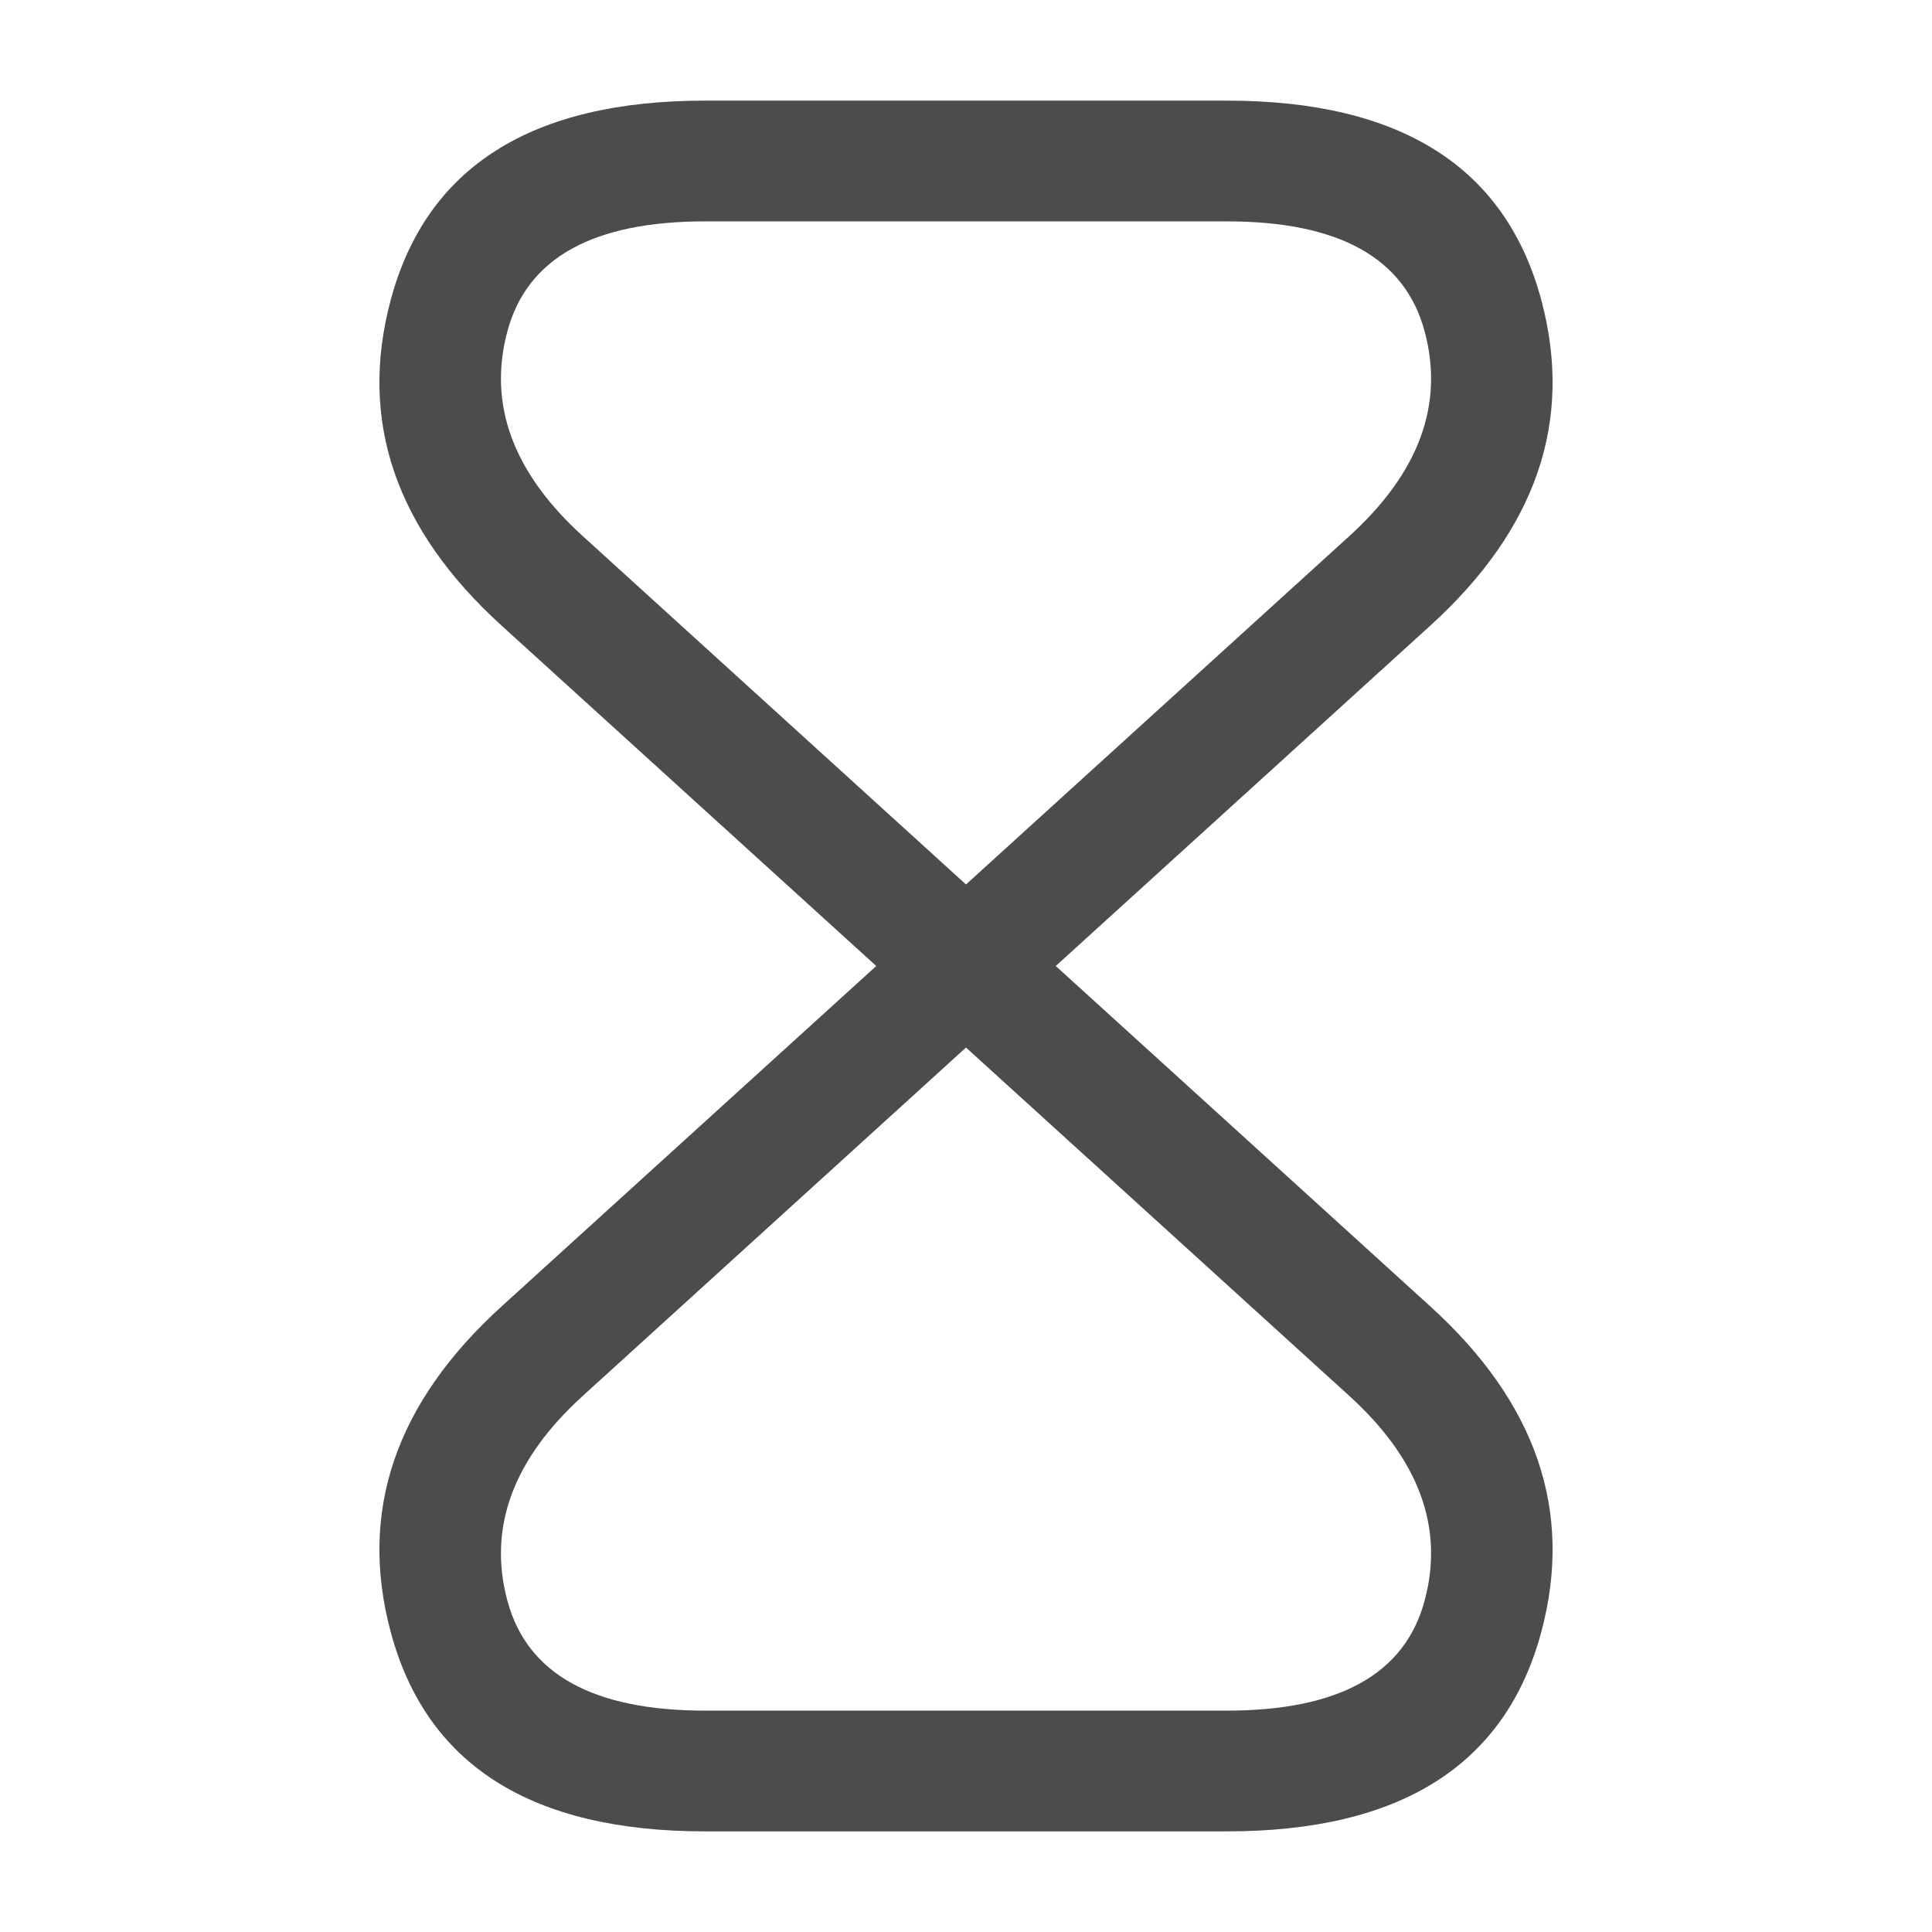
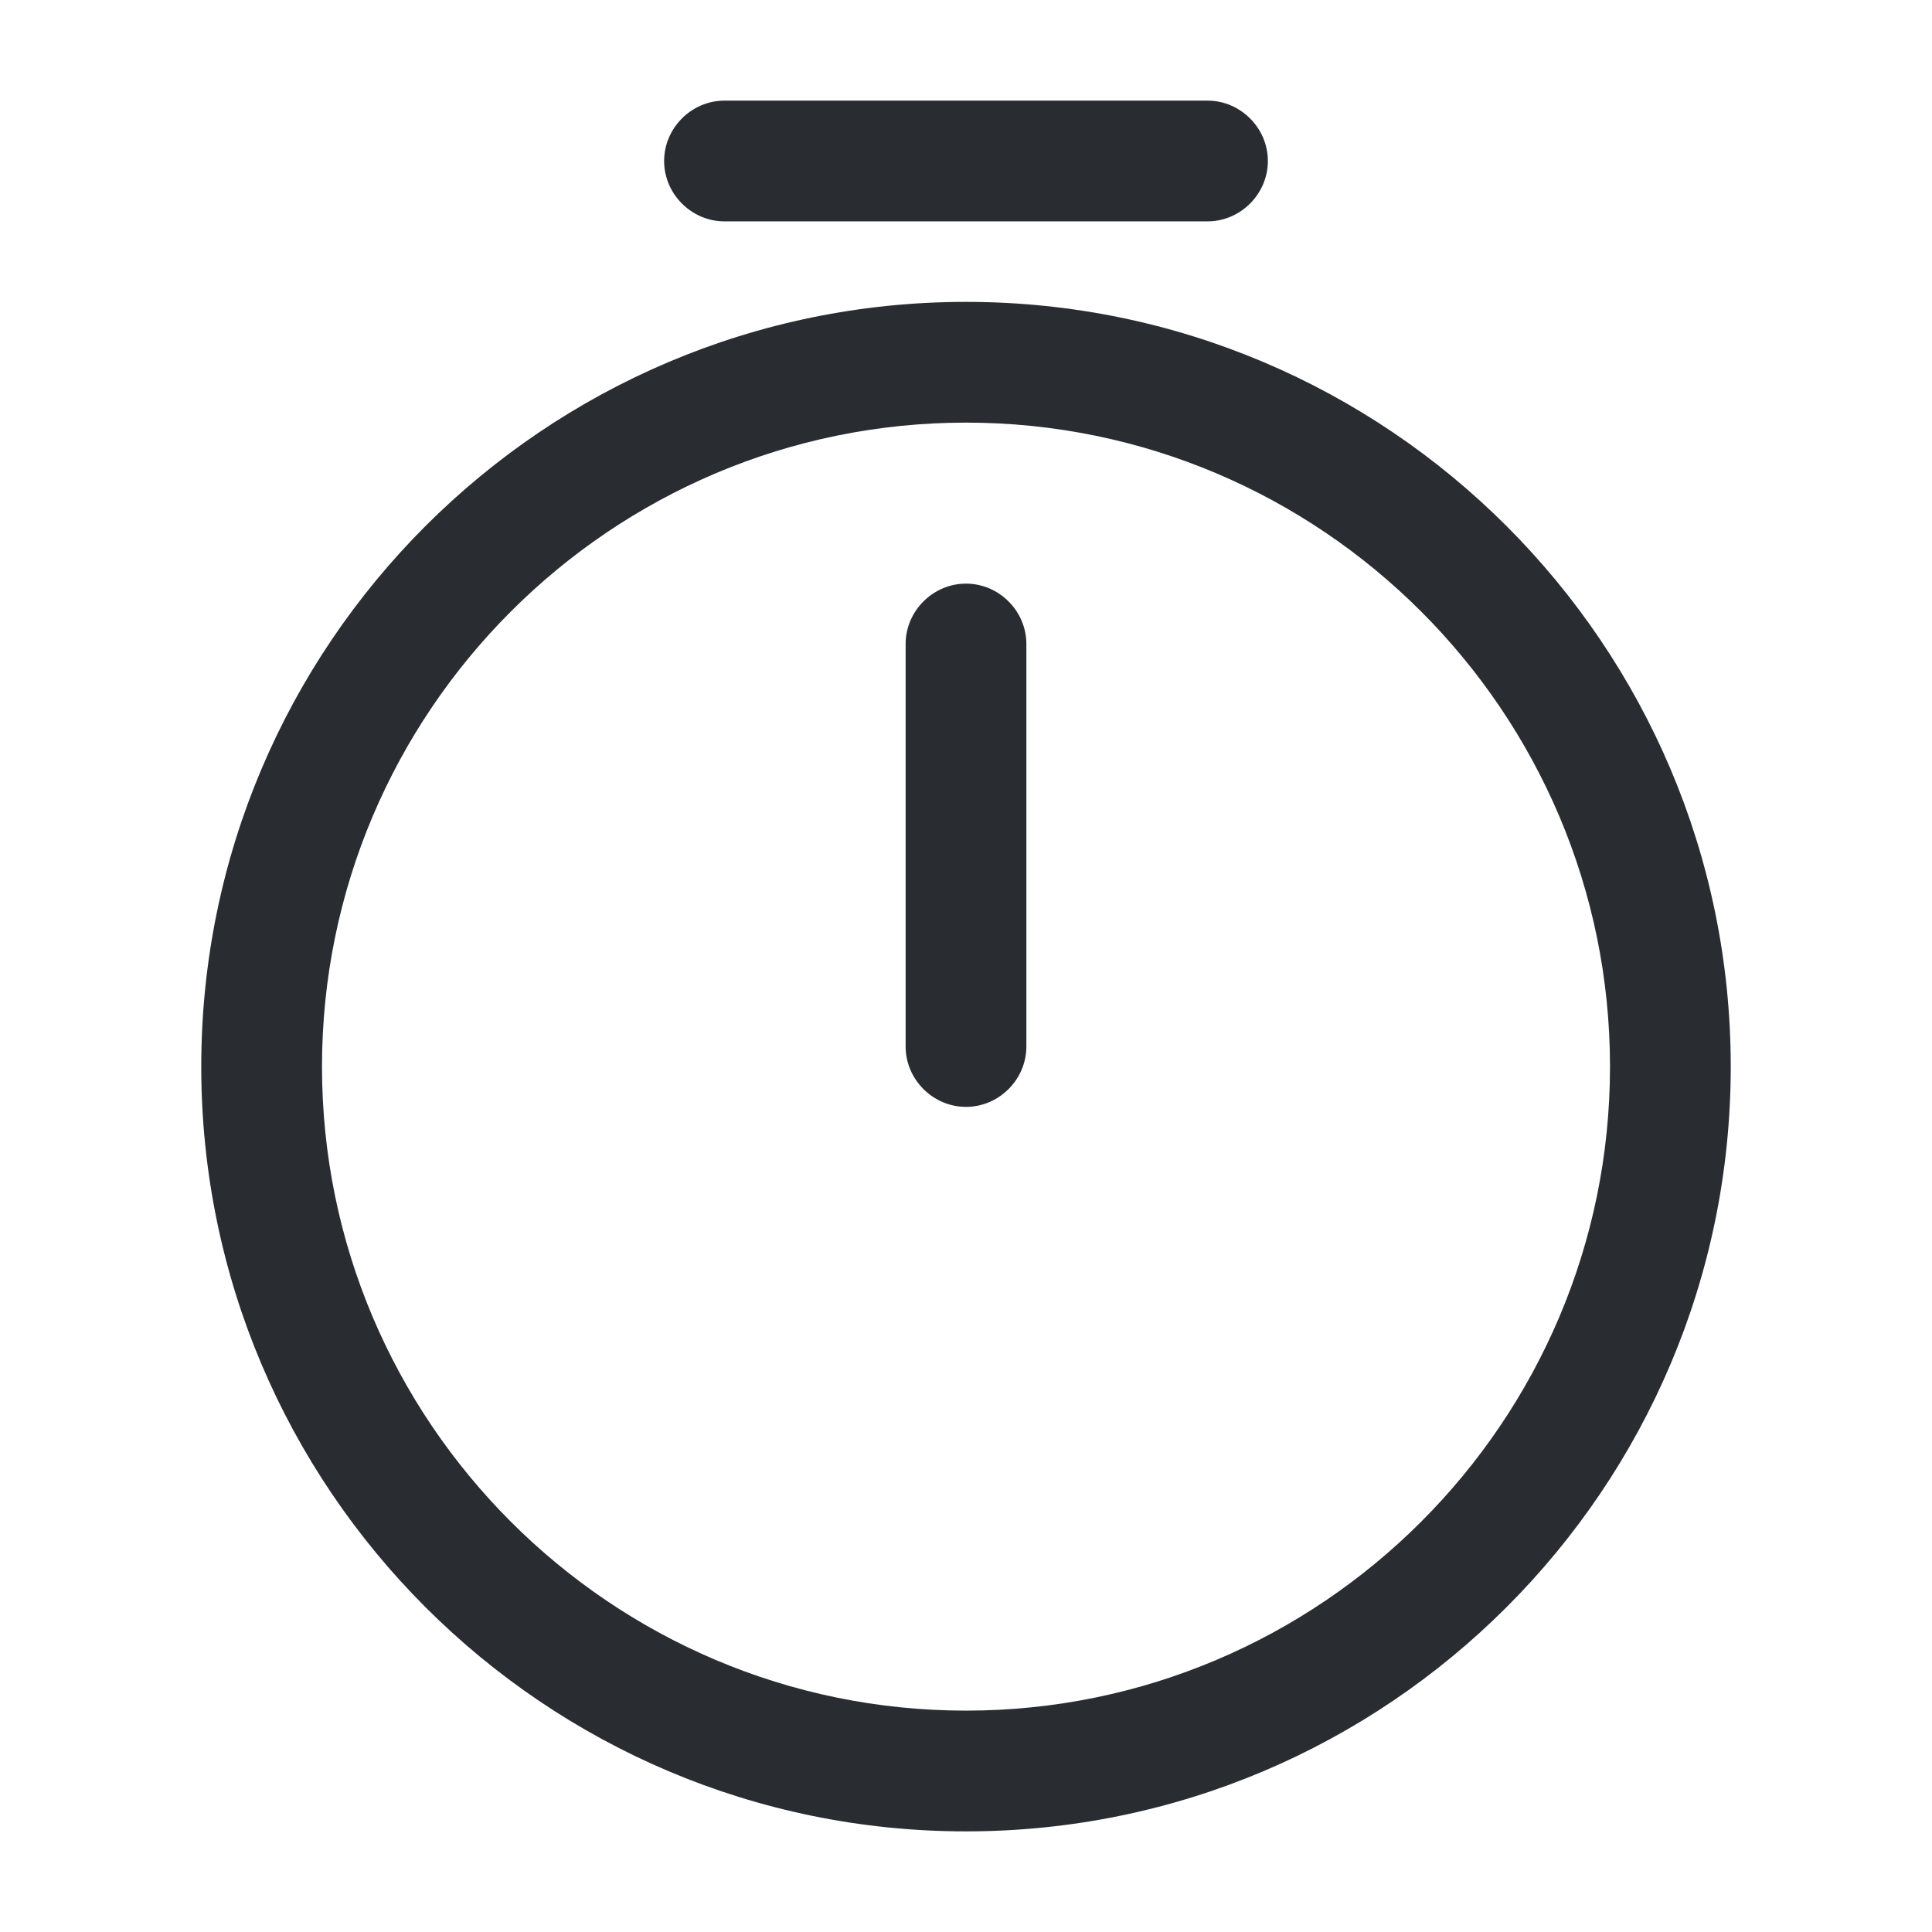
<svg xmlns="http://www.w3.org/2000/svg" width="24" height="24" viewBox="0 0 24 24">
  <defs />
-   <path fill="#4C4C4C" d="M15.24,1.25 Q18.481,1.25 19.146,3.725 Q19.75,5.975 17.764,7.775 L13.115,12 L17.764,16.225 Q19.75,18.025 19.146,20.275 Q18.481,22.75 15.24,22.75 L8.76,22.75 Q5.519,22.75 4.854,20.275 Q4.25,18.025 6.236,16.224 L10.885,12 L6.236,7.776 Q4.25,5.975 4.854,3.725 Q5.519,1.25 8.76,1.25 Z M12,13.013 L7.244,17.336 Q5.937,18.521 6.303,19.885 Q6.67,21.25 8.76,21.25 L15.24,21.25 Q17.33,21.25 17.697,19.885 Q18.064,18.521 16.756,17.335 L12,13.013 Z M15.24,2.75 L8.76,2.75 Q6.67,2.75 6.303,4.115 Q5.937,5.479 7.244,6.664 L12,10.987 L16.756,6.665 Q18.064,5.479 17.697,4.115 Q17.33,2.75 15.24,2.75 Z" />
+   <path fill="#292D32" d="M12,22.75 C6.76,22.75 2.5,18.49 2.5,13.25 C2.5,8.01 6.76,3.75 12,3.75 C17.24,3.75 21.5,8.01 21.5,13.25 C21.5,18.49 17.24,22.75 12,22.75 Z M12,5.25 C7.59,5.25 4,8.84 4,13.25 C4,17.66 7.59,21.25 12,21.25 C16.41,21.25 20,17.66 20,13.25 C20,8.84 16.41,5.25 12,5.25 Z" />
+   <path fill="#292D32" d="M12,13.75 C11.59,13.75 11.25,13.41 11.25,13 L11.25,8 C11.25,7.59 11.59,7.25 12,7.25 C12.41,7.25 12.75,7.59 12.75,8 L12.75,13 C12.75,13.41 12.41,13.75 12,13.75 Z" />
+   <path fill="#292D32" d="M15,2.75 L9,2.75 C8.59,2.75 8.25,2.41 8.25,2 C8.25,1.59 8.59,1.25 9,1.25 L15,1.25 C15.41,1.25 15.75,1.59 15.75,2 C15.75,2.41 15.41,2.75 15,2.75 Z" />
</svg>
